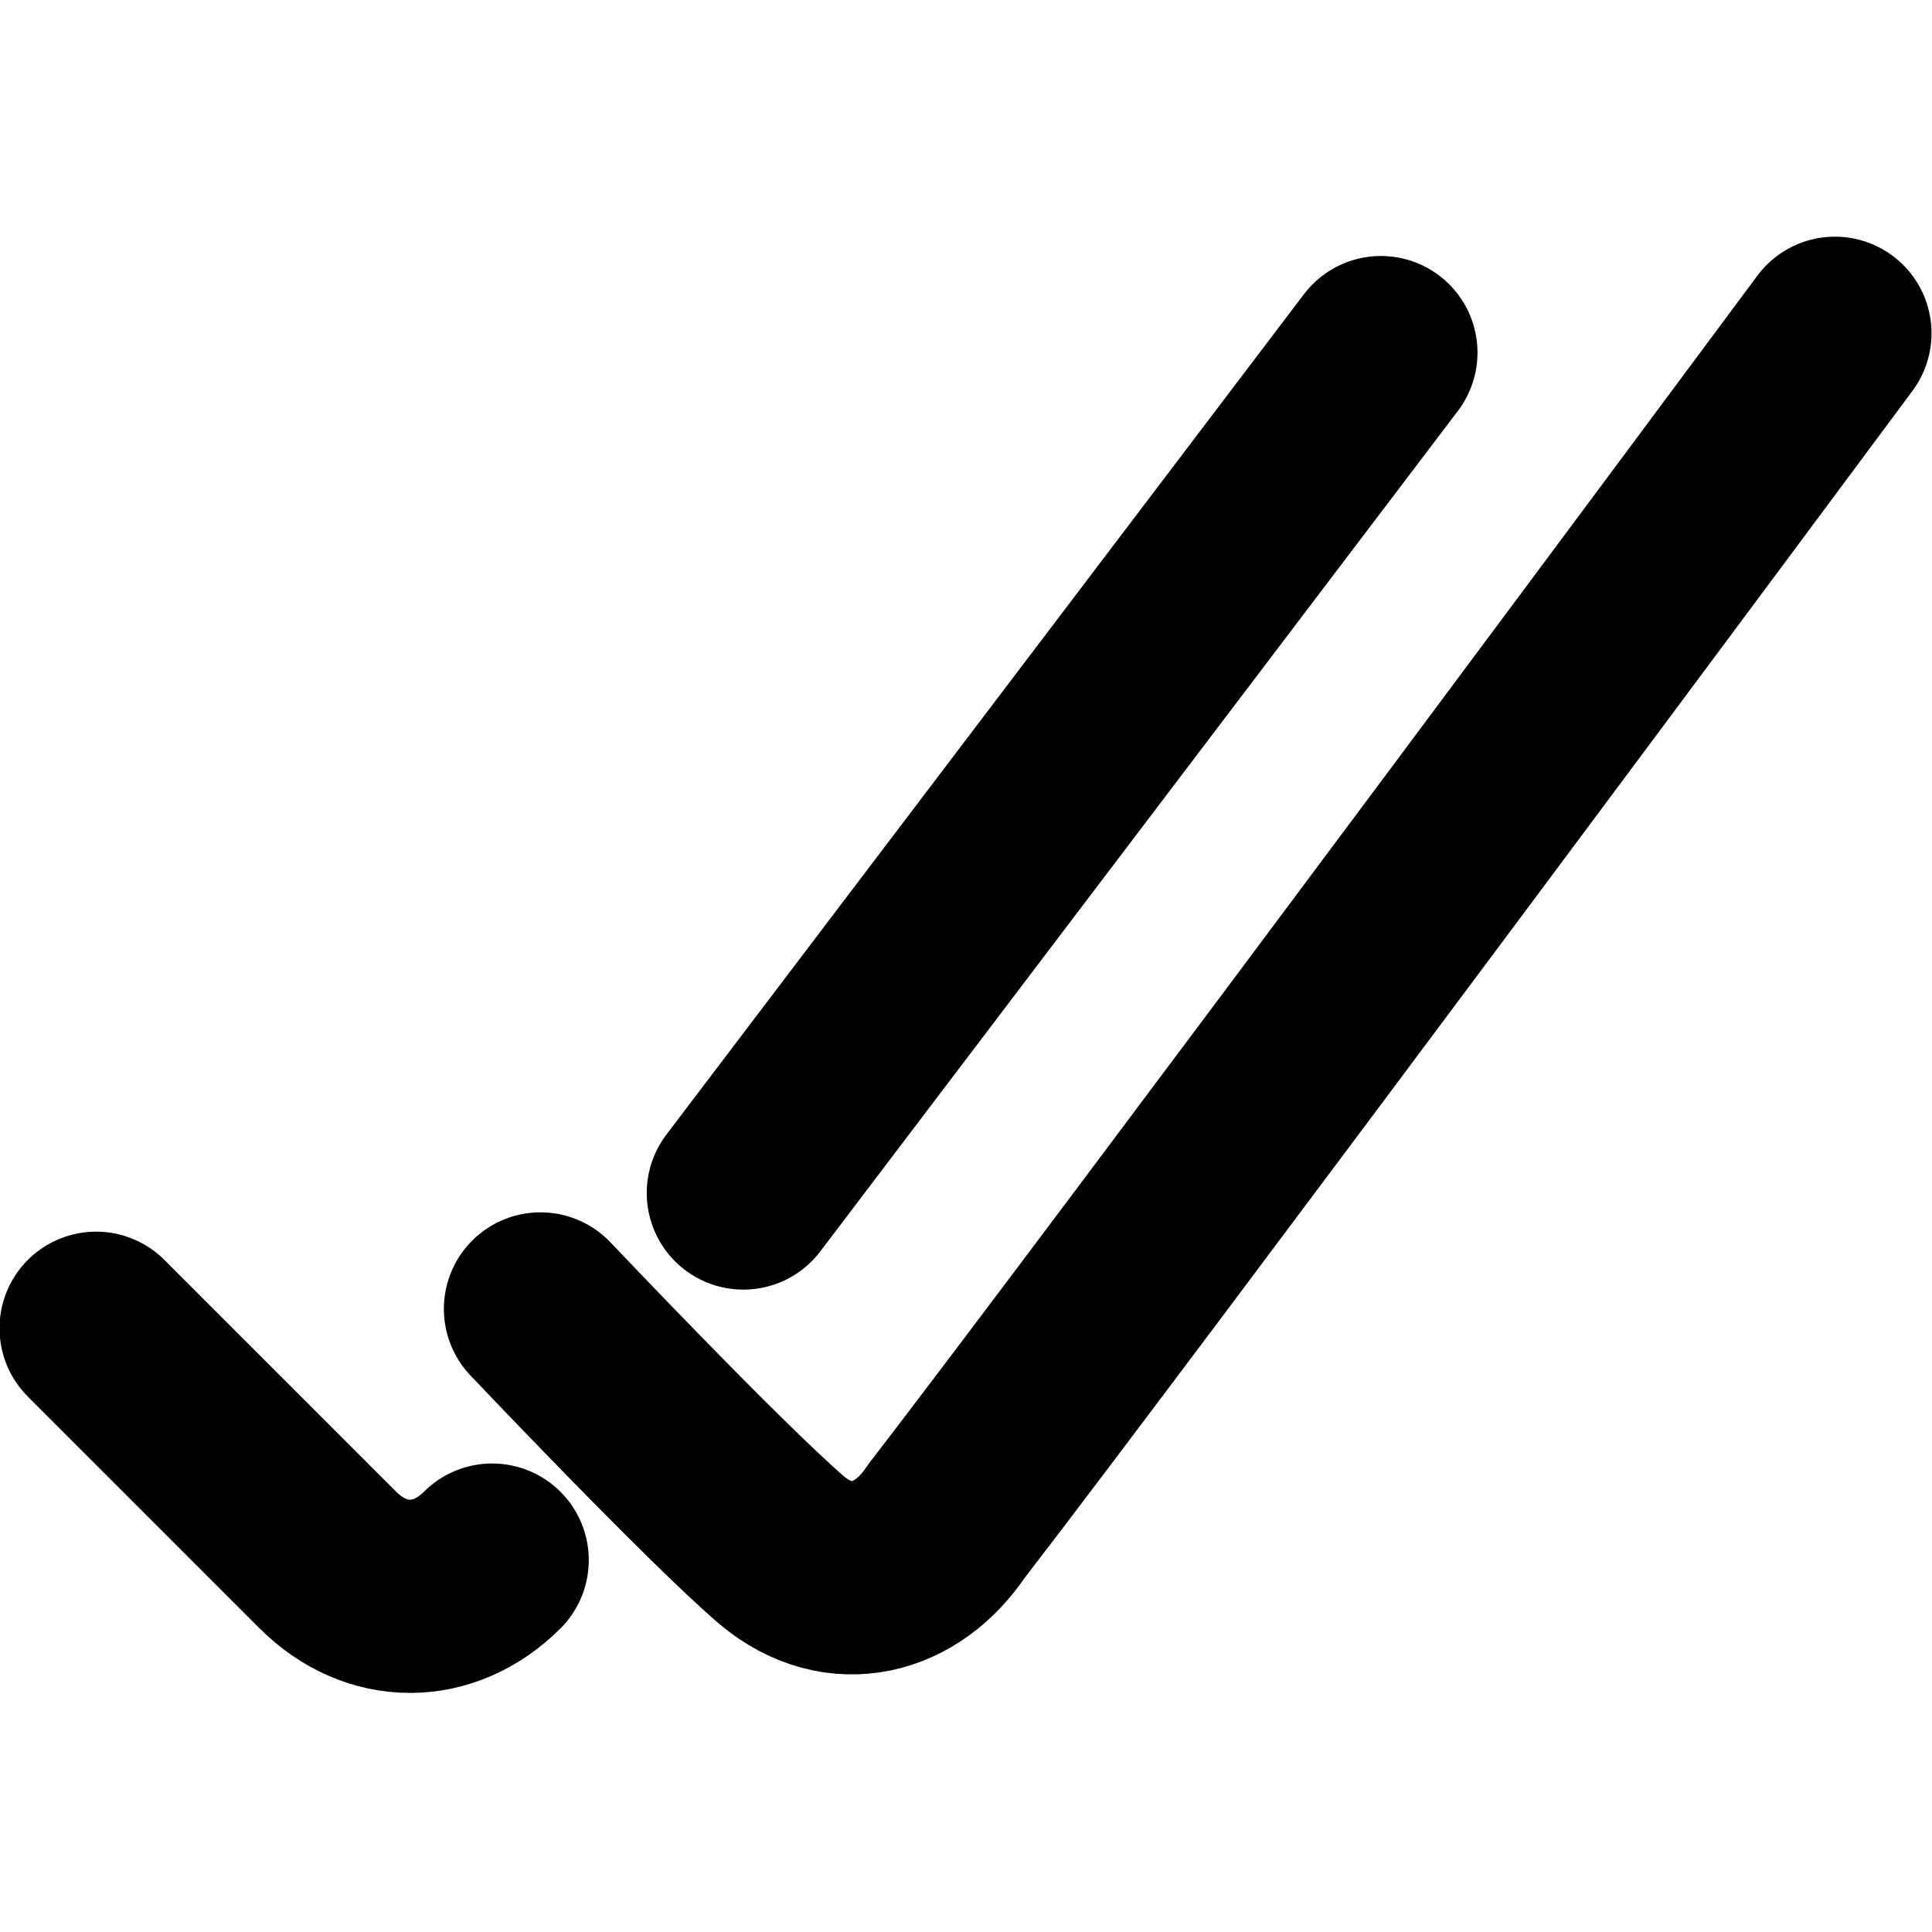
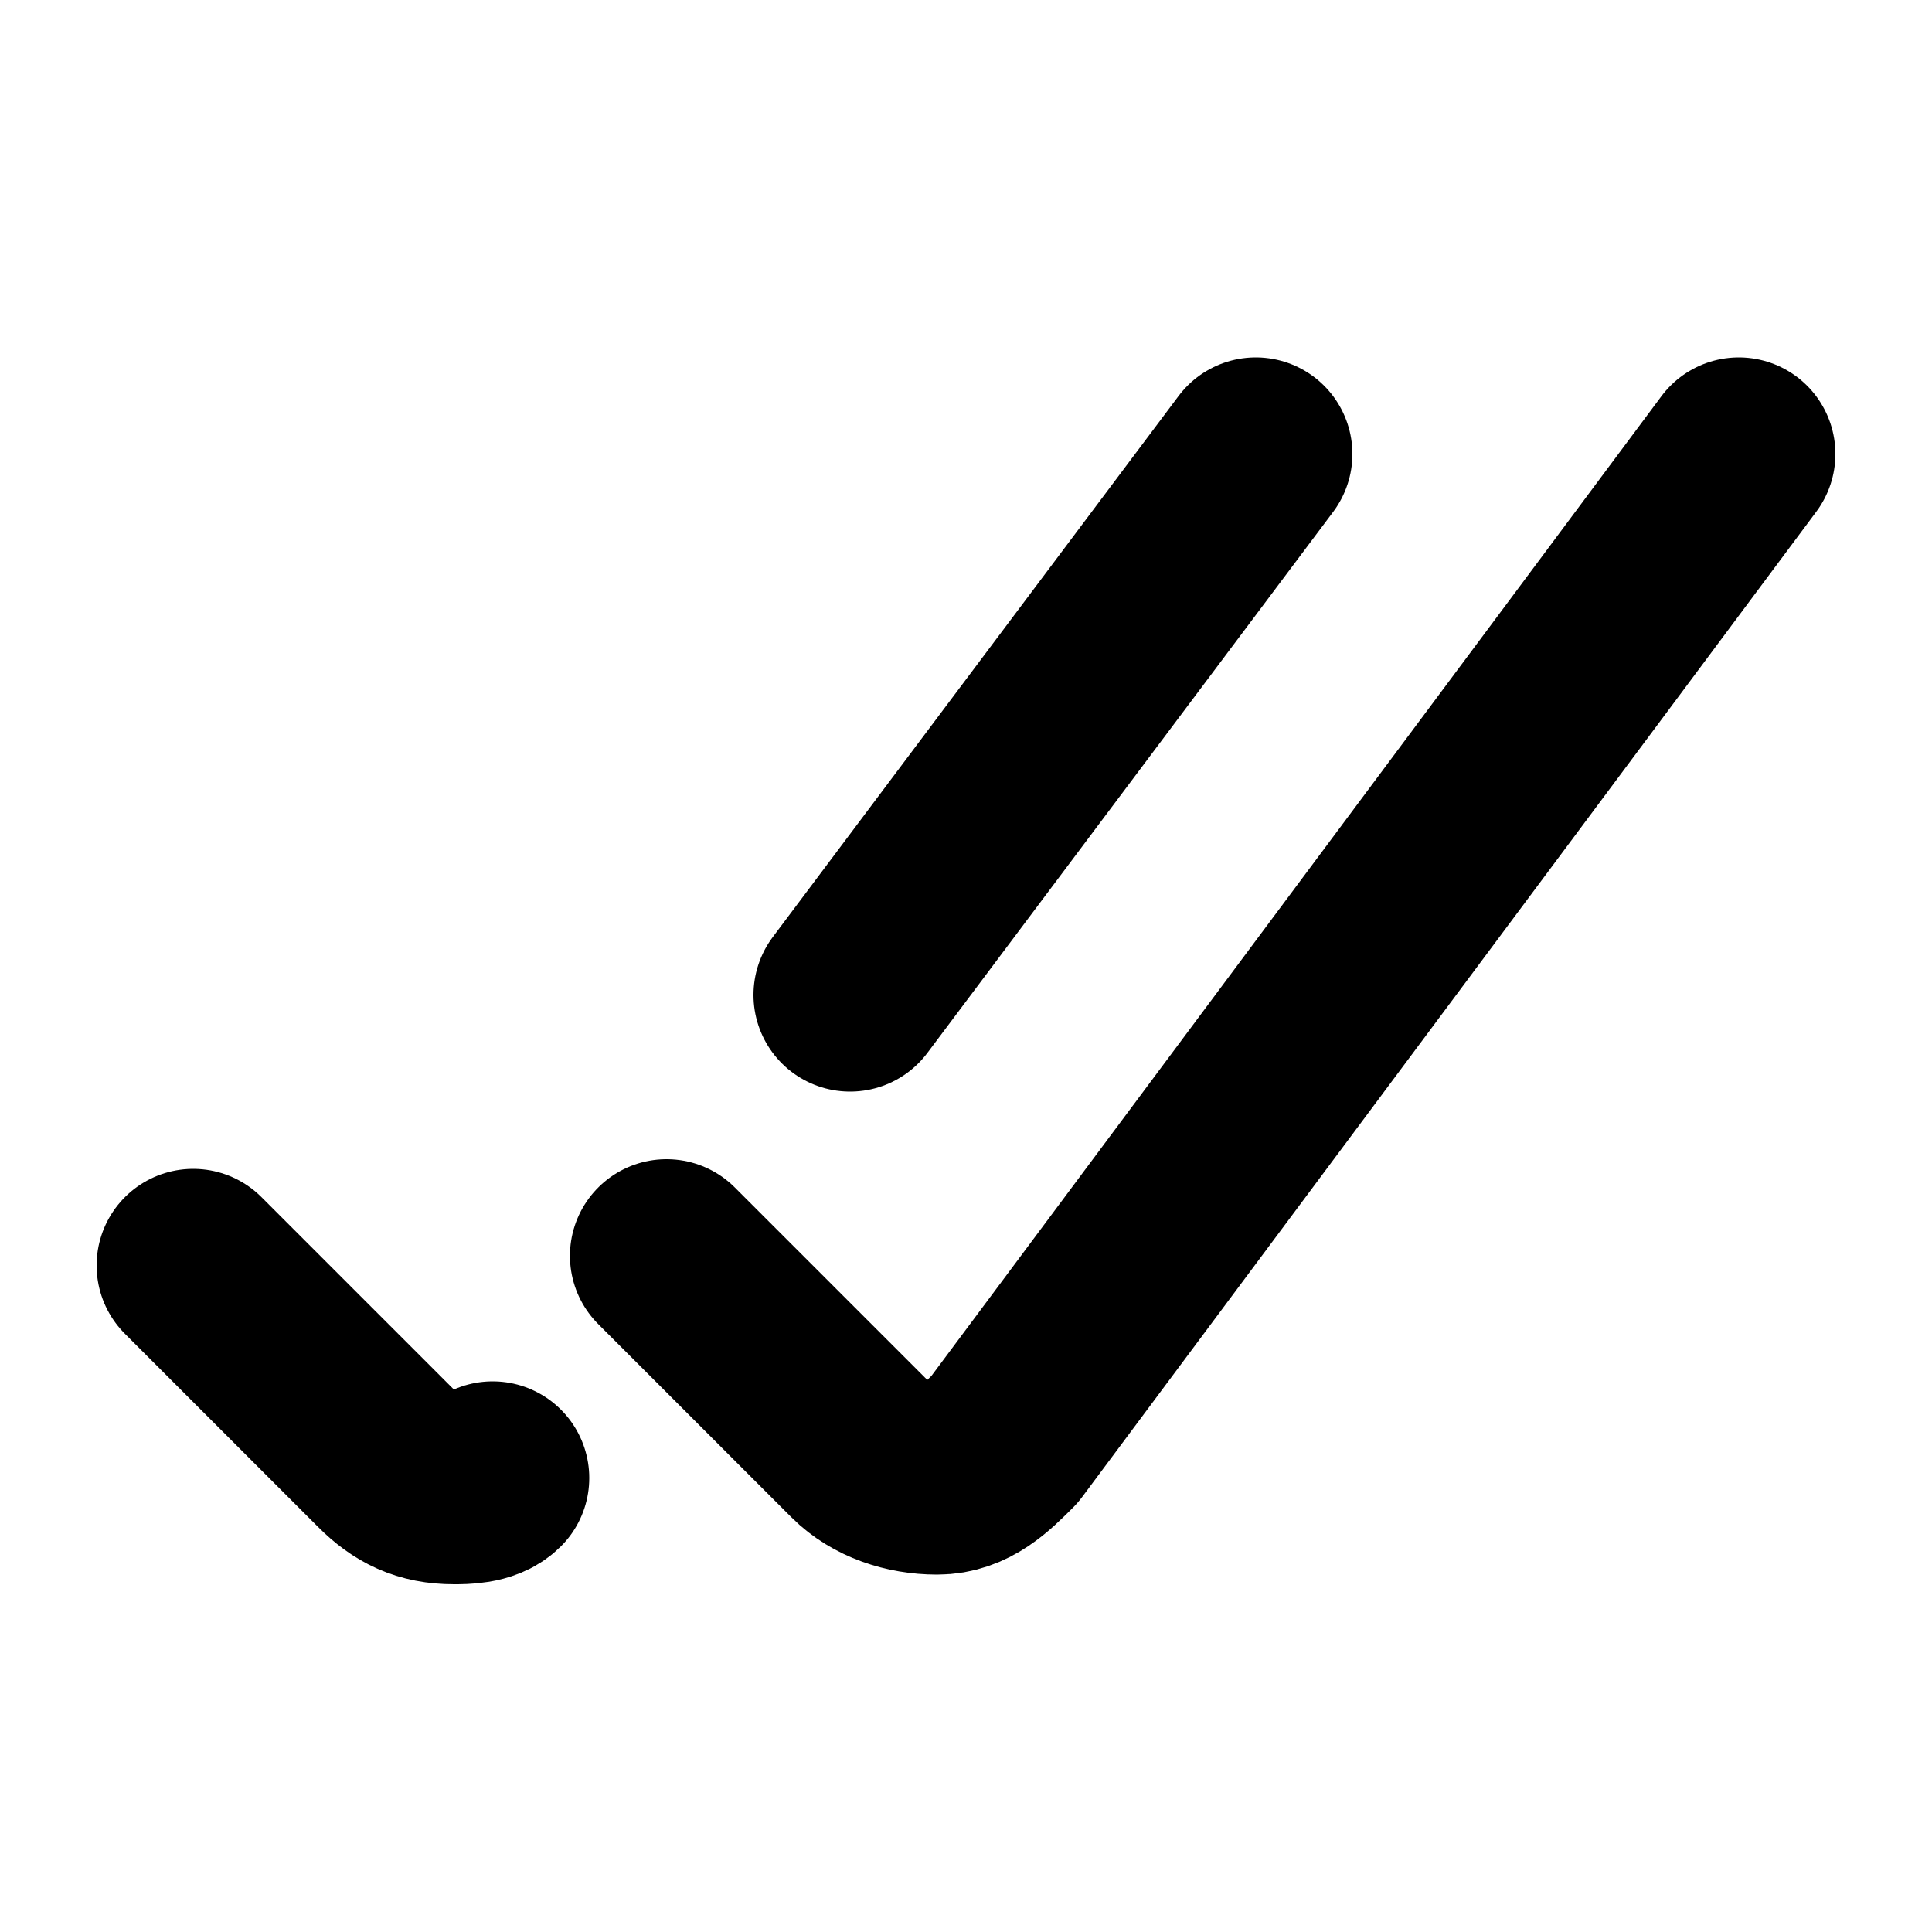
- <svg xmlns="http://www.w3.org/2000/svg" viewBox="0 0 20 20">
-   <g fill="none" stroke="currentColor" stroke-width="2" stroke-linecap="round" stroke-linejoin="round">
-     <path d="M18.995 3.45s-7.5 10.1-9.2 12.3c-.4.6-1.1.8-1.7.3-.7-.6-2.5-2.5-2.5-2.5M5.095 16.15c-.5.5-1.2.5-1.7 0h0l-2.4-2.4M14.295 3.65l-6.6 8.7" />
-   </g>
+ <svg xmlns="http://www.w3.org/2000/svg" viewBox="0 0 20 20" xml:space="preserve">
+   <path fill="none" stroke="currentColor" stroke-width="2" stroke-linecap="round" stroke-linejoin="round" d="m18 4.7-7.6 10.2c-.2.2-.4.4-.7.4-.3 0-.6-.1-.8-.3l-2-2m-4.9.1 2 2c.2.2.4.3.7.3.1 0 .3 0 .4-.1M13 4.7l-4.2 5.6" />
</svg>
